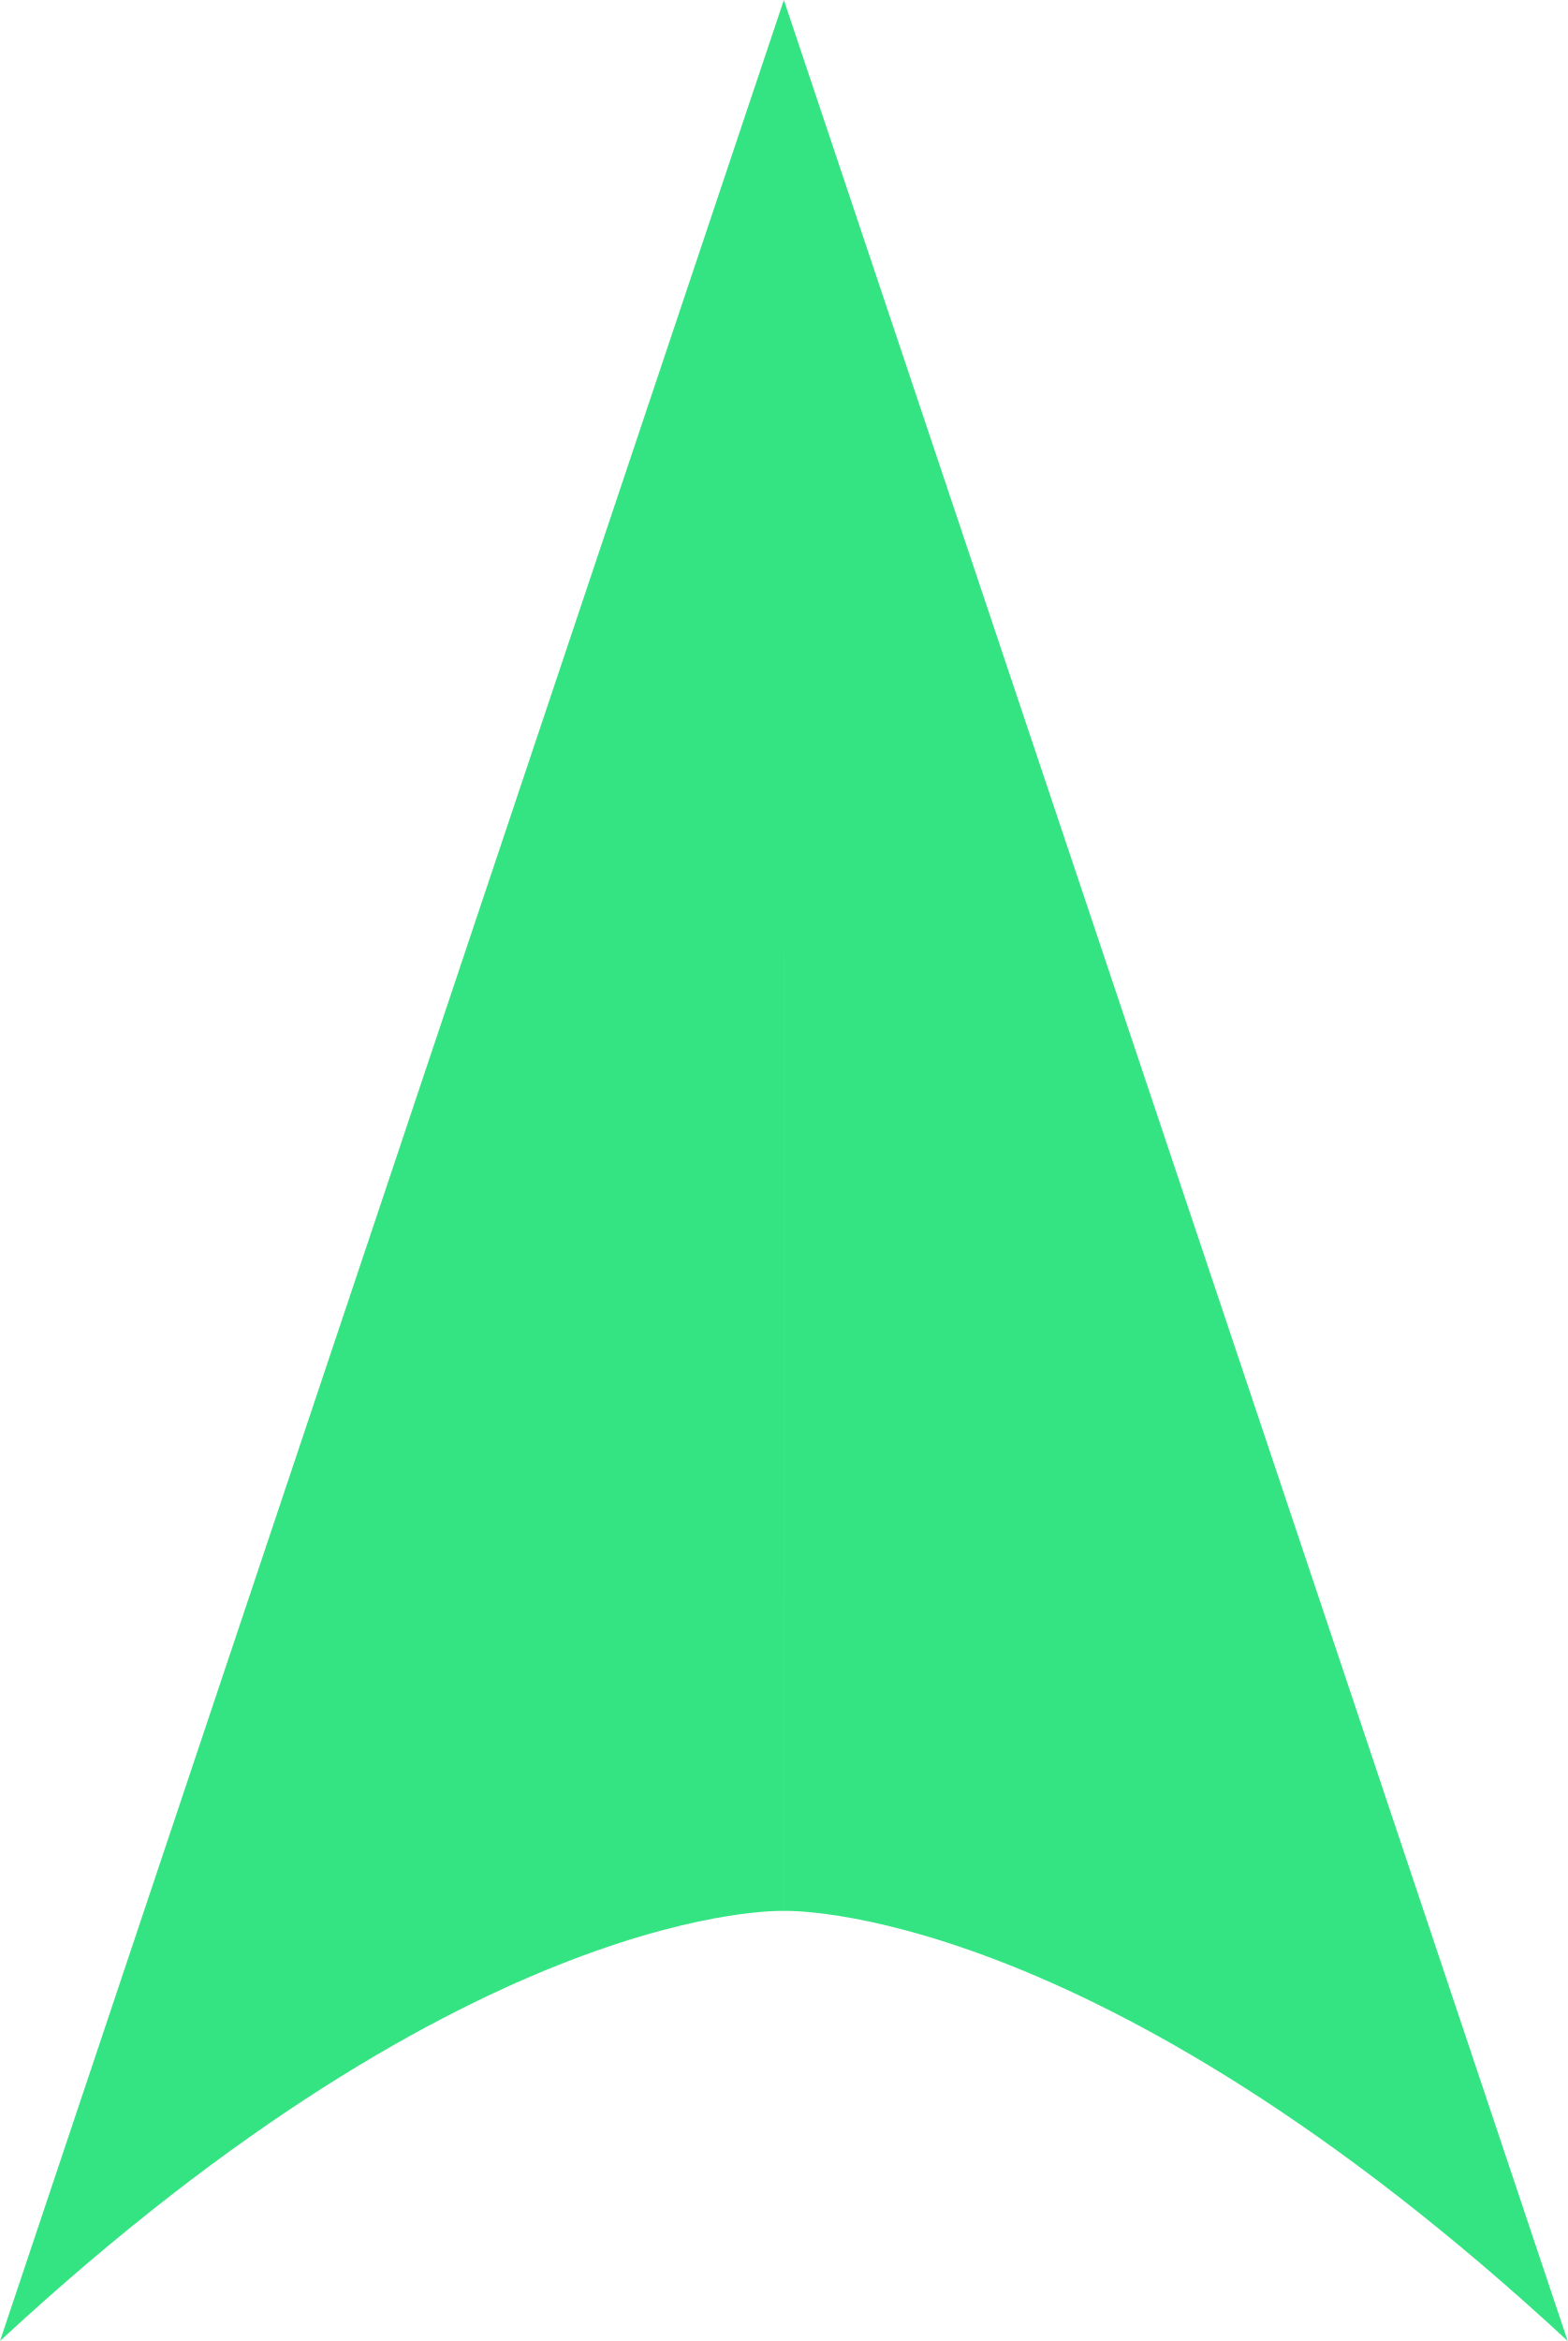
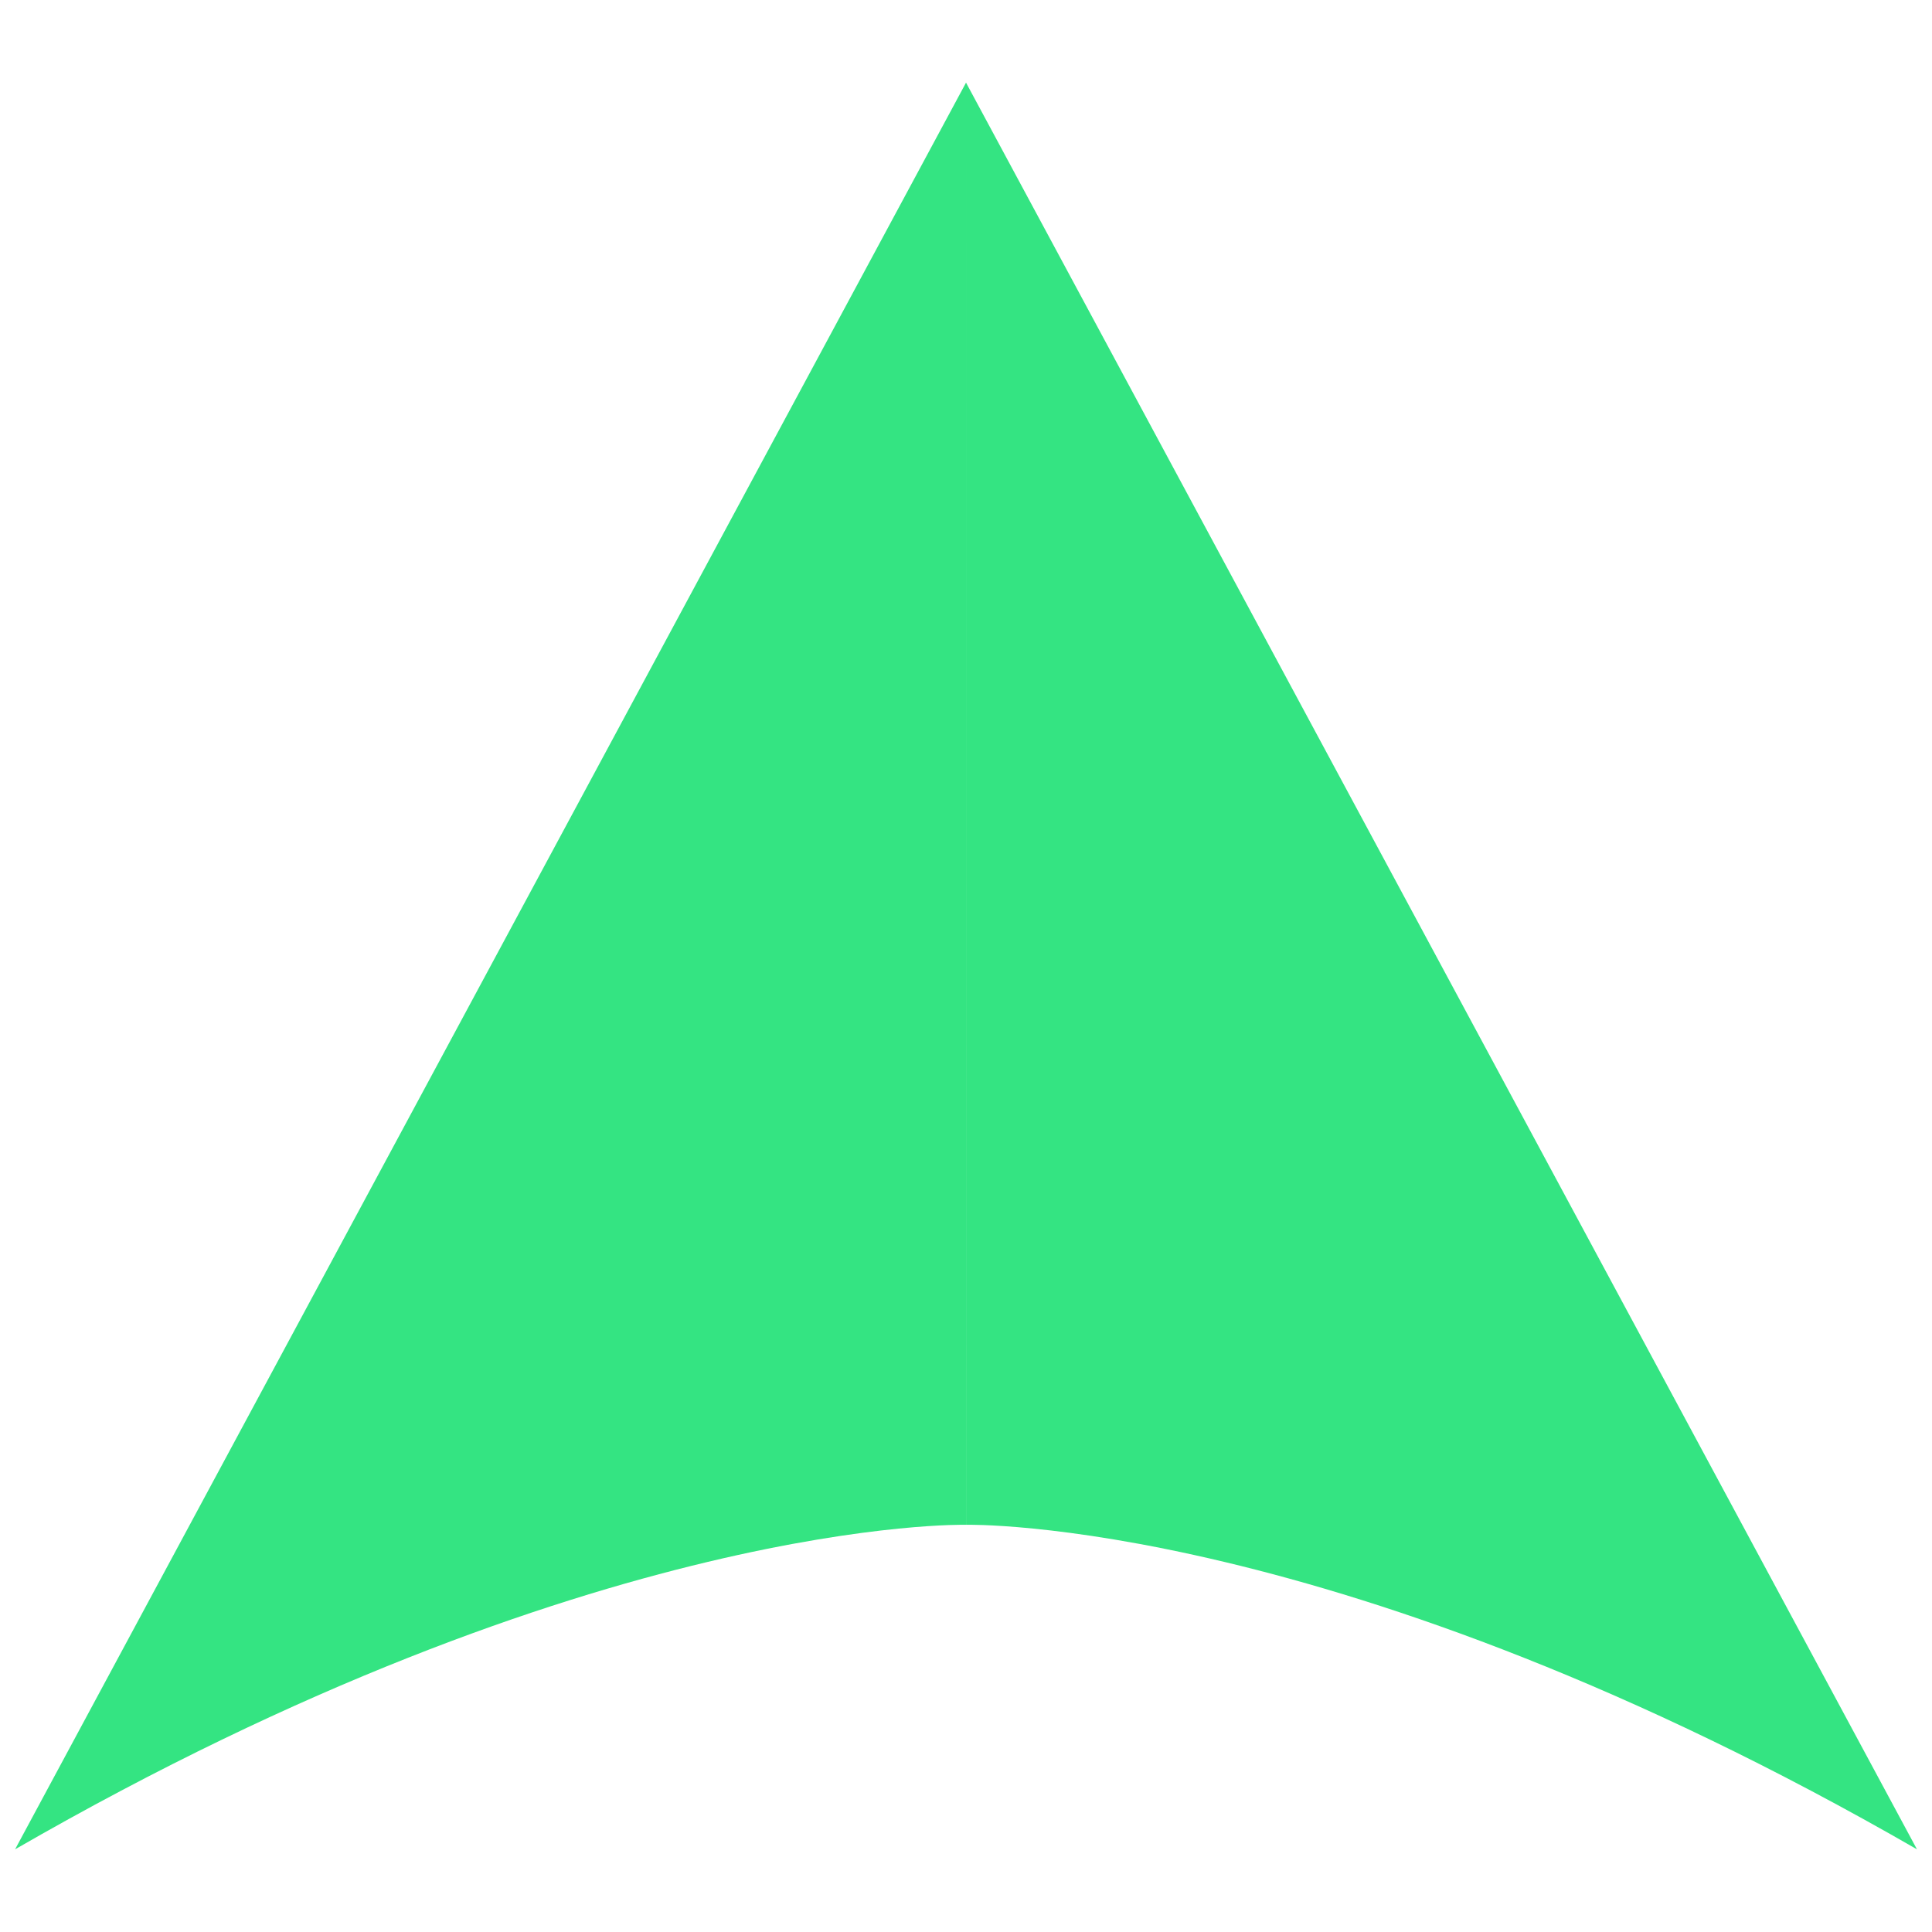
- <svg xmlns="http://www.w3.org/2000/svg" width="19.61mm" height="29.275mm" viewBox="0 0 19.61 29.275" version="1.1" id="svg5">
+ <svg xmlns="http://www.w3.org/2000/svg" width="40mm" height="40mm" viewBox="0 0 40 40" version="1.1" id="svg5">
  <defs id="defs2">
    </defs>
-   <g id="layer1" transform="translate(-77.30468,-61.11321)">
-     <path style="fill:#34e482;fill-opacity:1;stroke:none;stroke-width:0.265px;stroke-linecap:butt;stroke-linejoin:miter;stroke-opacity:1" d="m 77.305,90.388 9.805,-29.275 -2.72e-4,23.897 c 0,0 -3.839,-0.15 -9.805,5.378 z m 19.61,0 -9.805,-29.275 2.72e-4,23.897 c 0,0 3.839,-0.15 9.805,5.378 z" id="path236" />
+   <g id="layer1" transform="translate(-77.30467,-72.17205)">
+     <path style="fill:#34e482;fill-opacity:1;stroke:none;stroke-width:0.265px;stroke-linecap:butt;stroke-linejoin:miter;stroke-opacity:1" d="m 77.305,90.388 9.805,-29.275 -2.72e-4,23.897 c 0,0 -3.839,-0.15 -9.805,5.378 z m 19.61,0 -9.805,-29.275 2.72e-4,23.897 c 0,0 3.839,-0.15 9.805,5.378 z" id="path236" transform="matrix(2.007981,0,0,1.249452,-77.61008,-2.474792)" />
  </g>
</svg>
